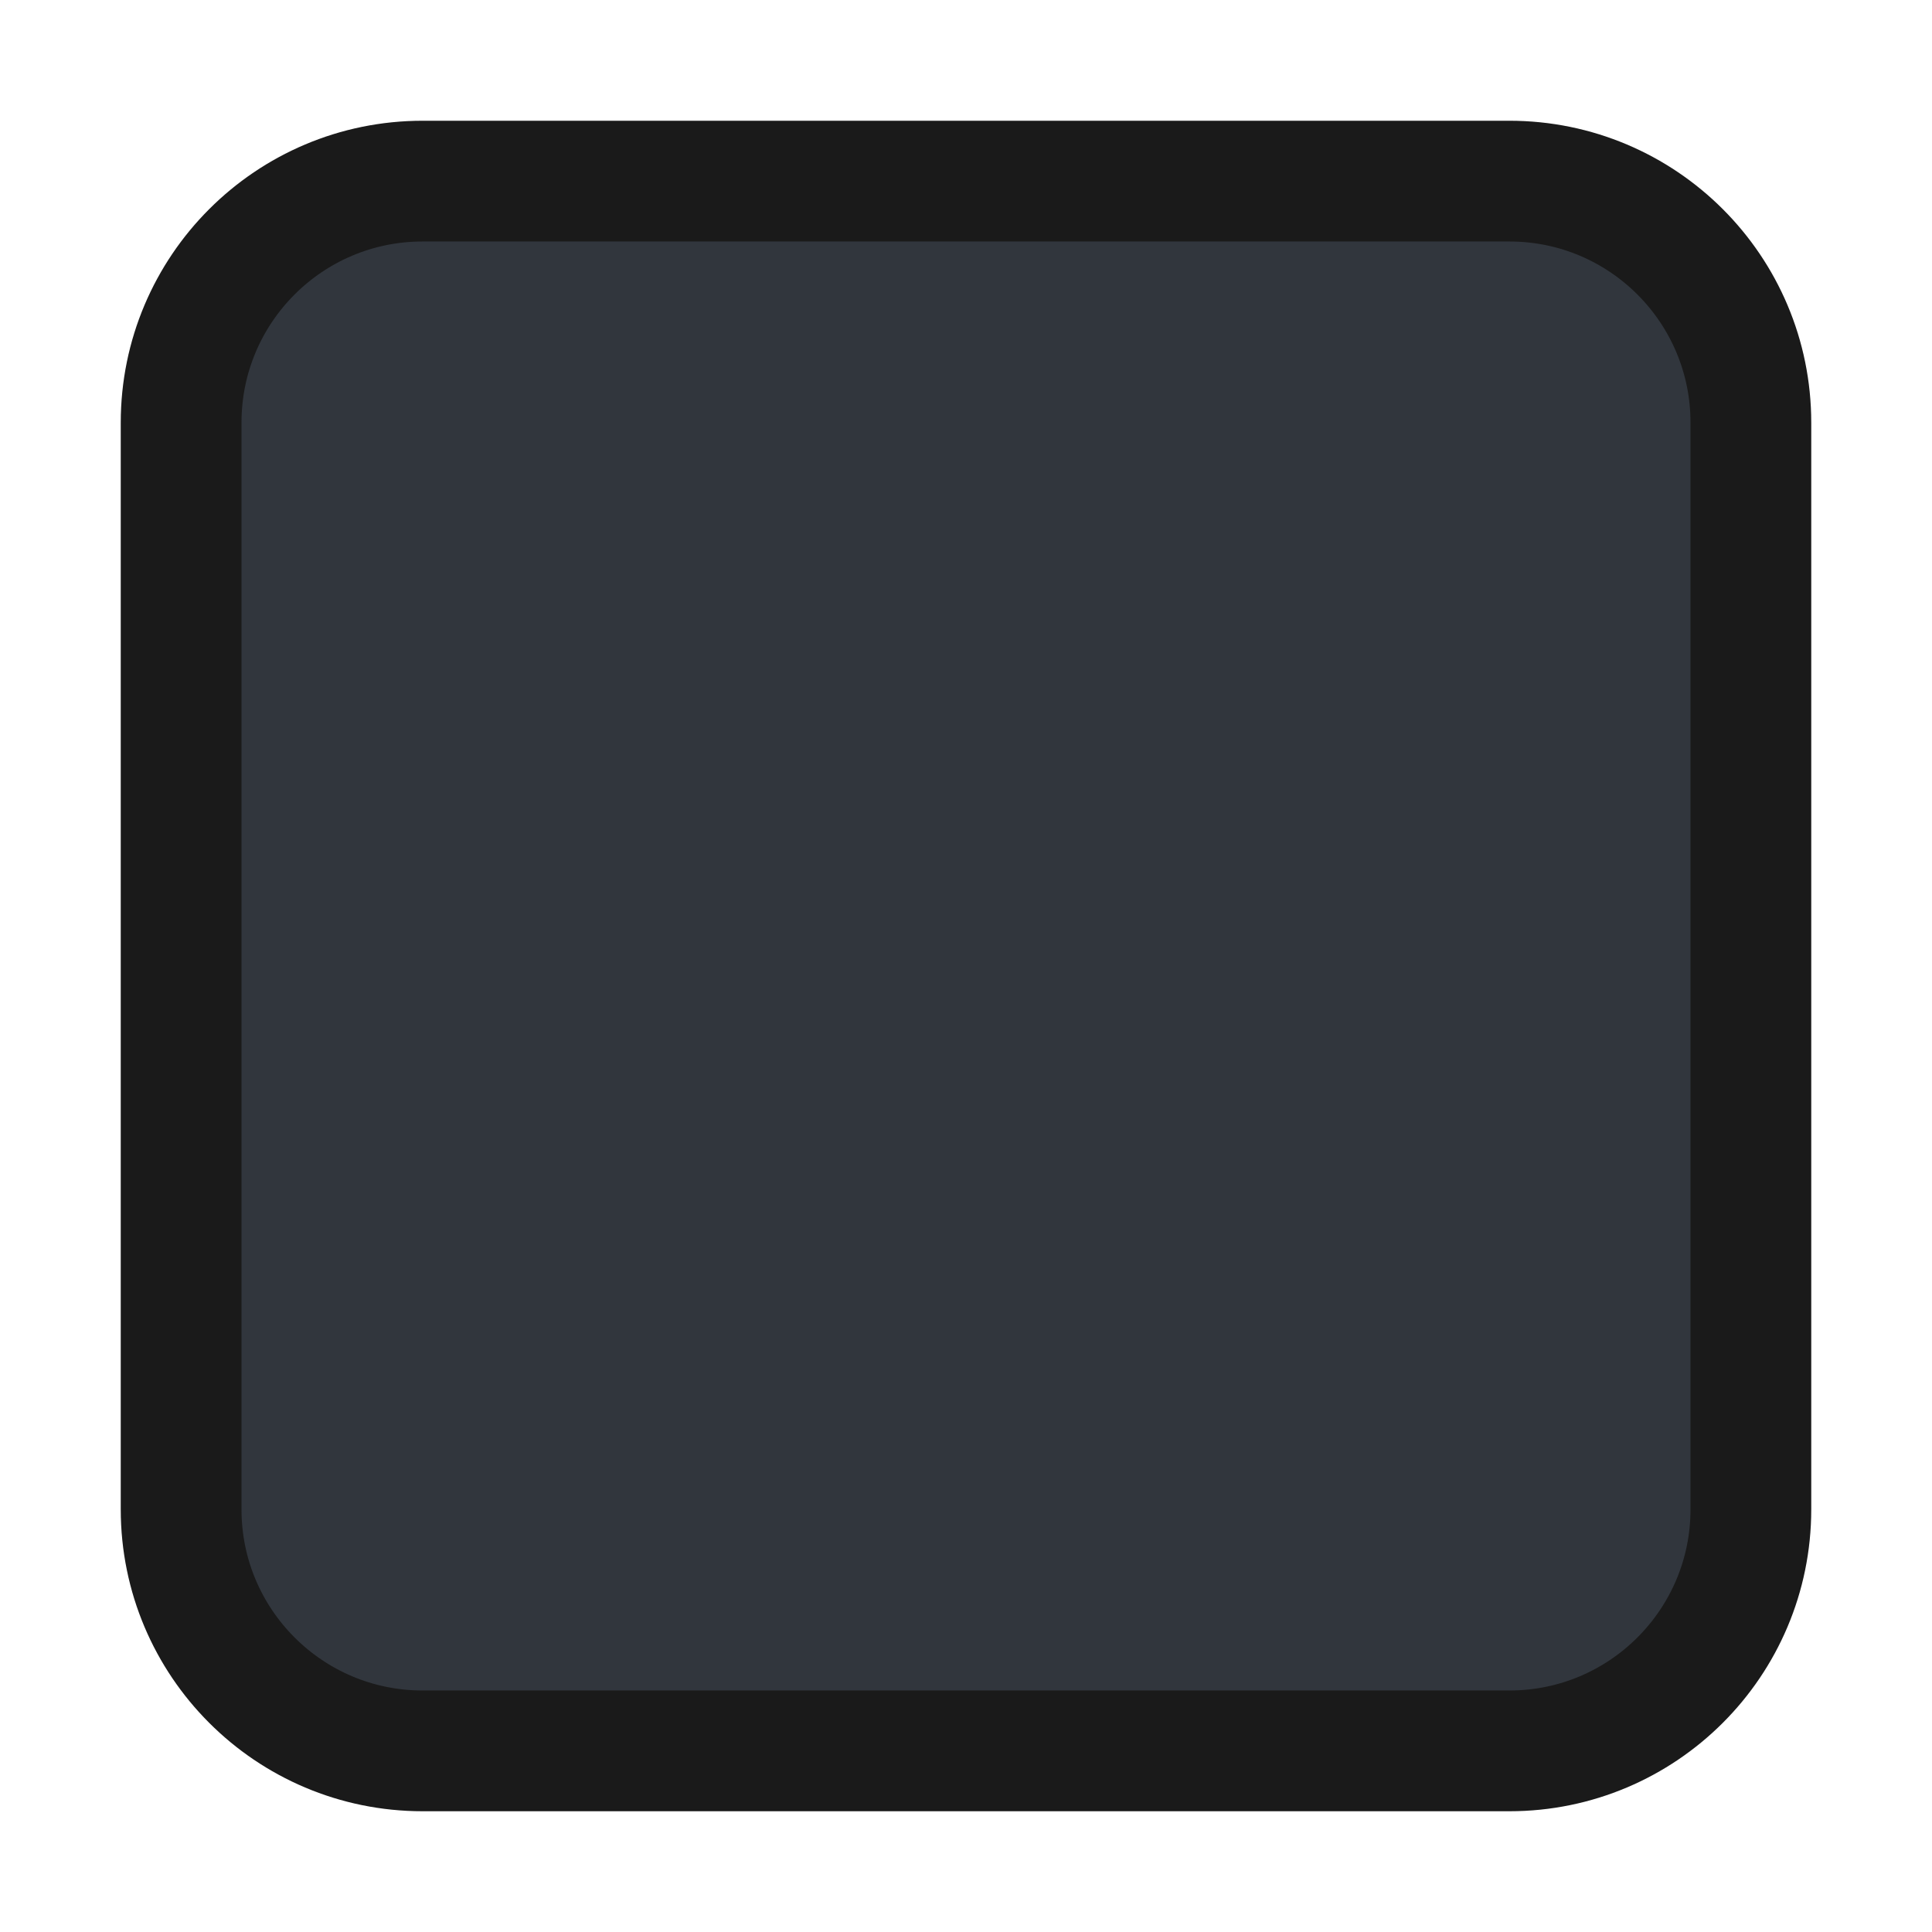
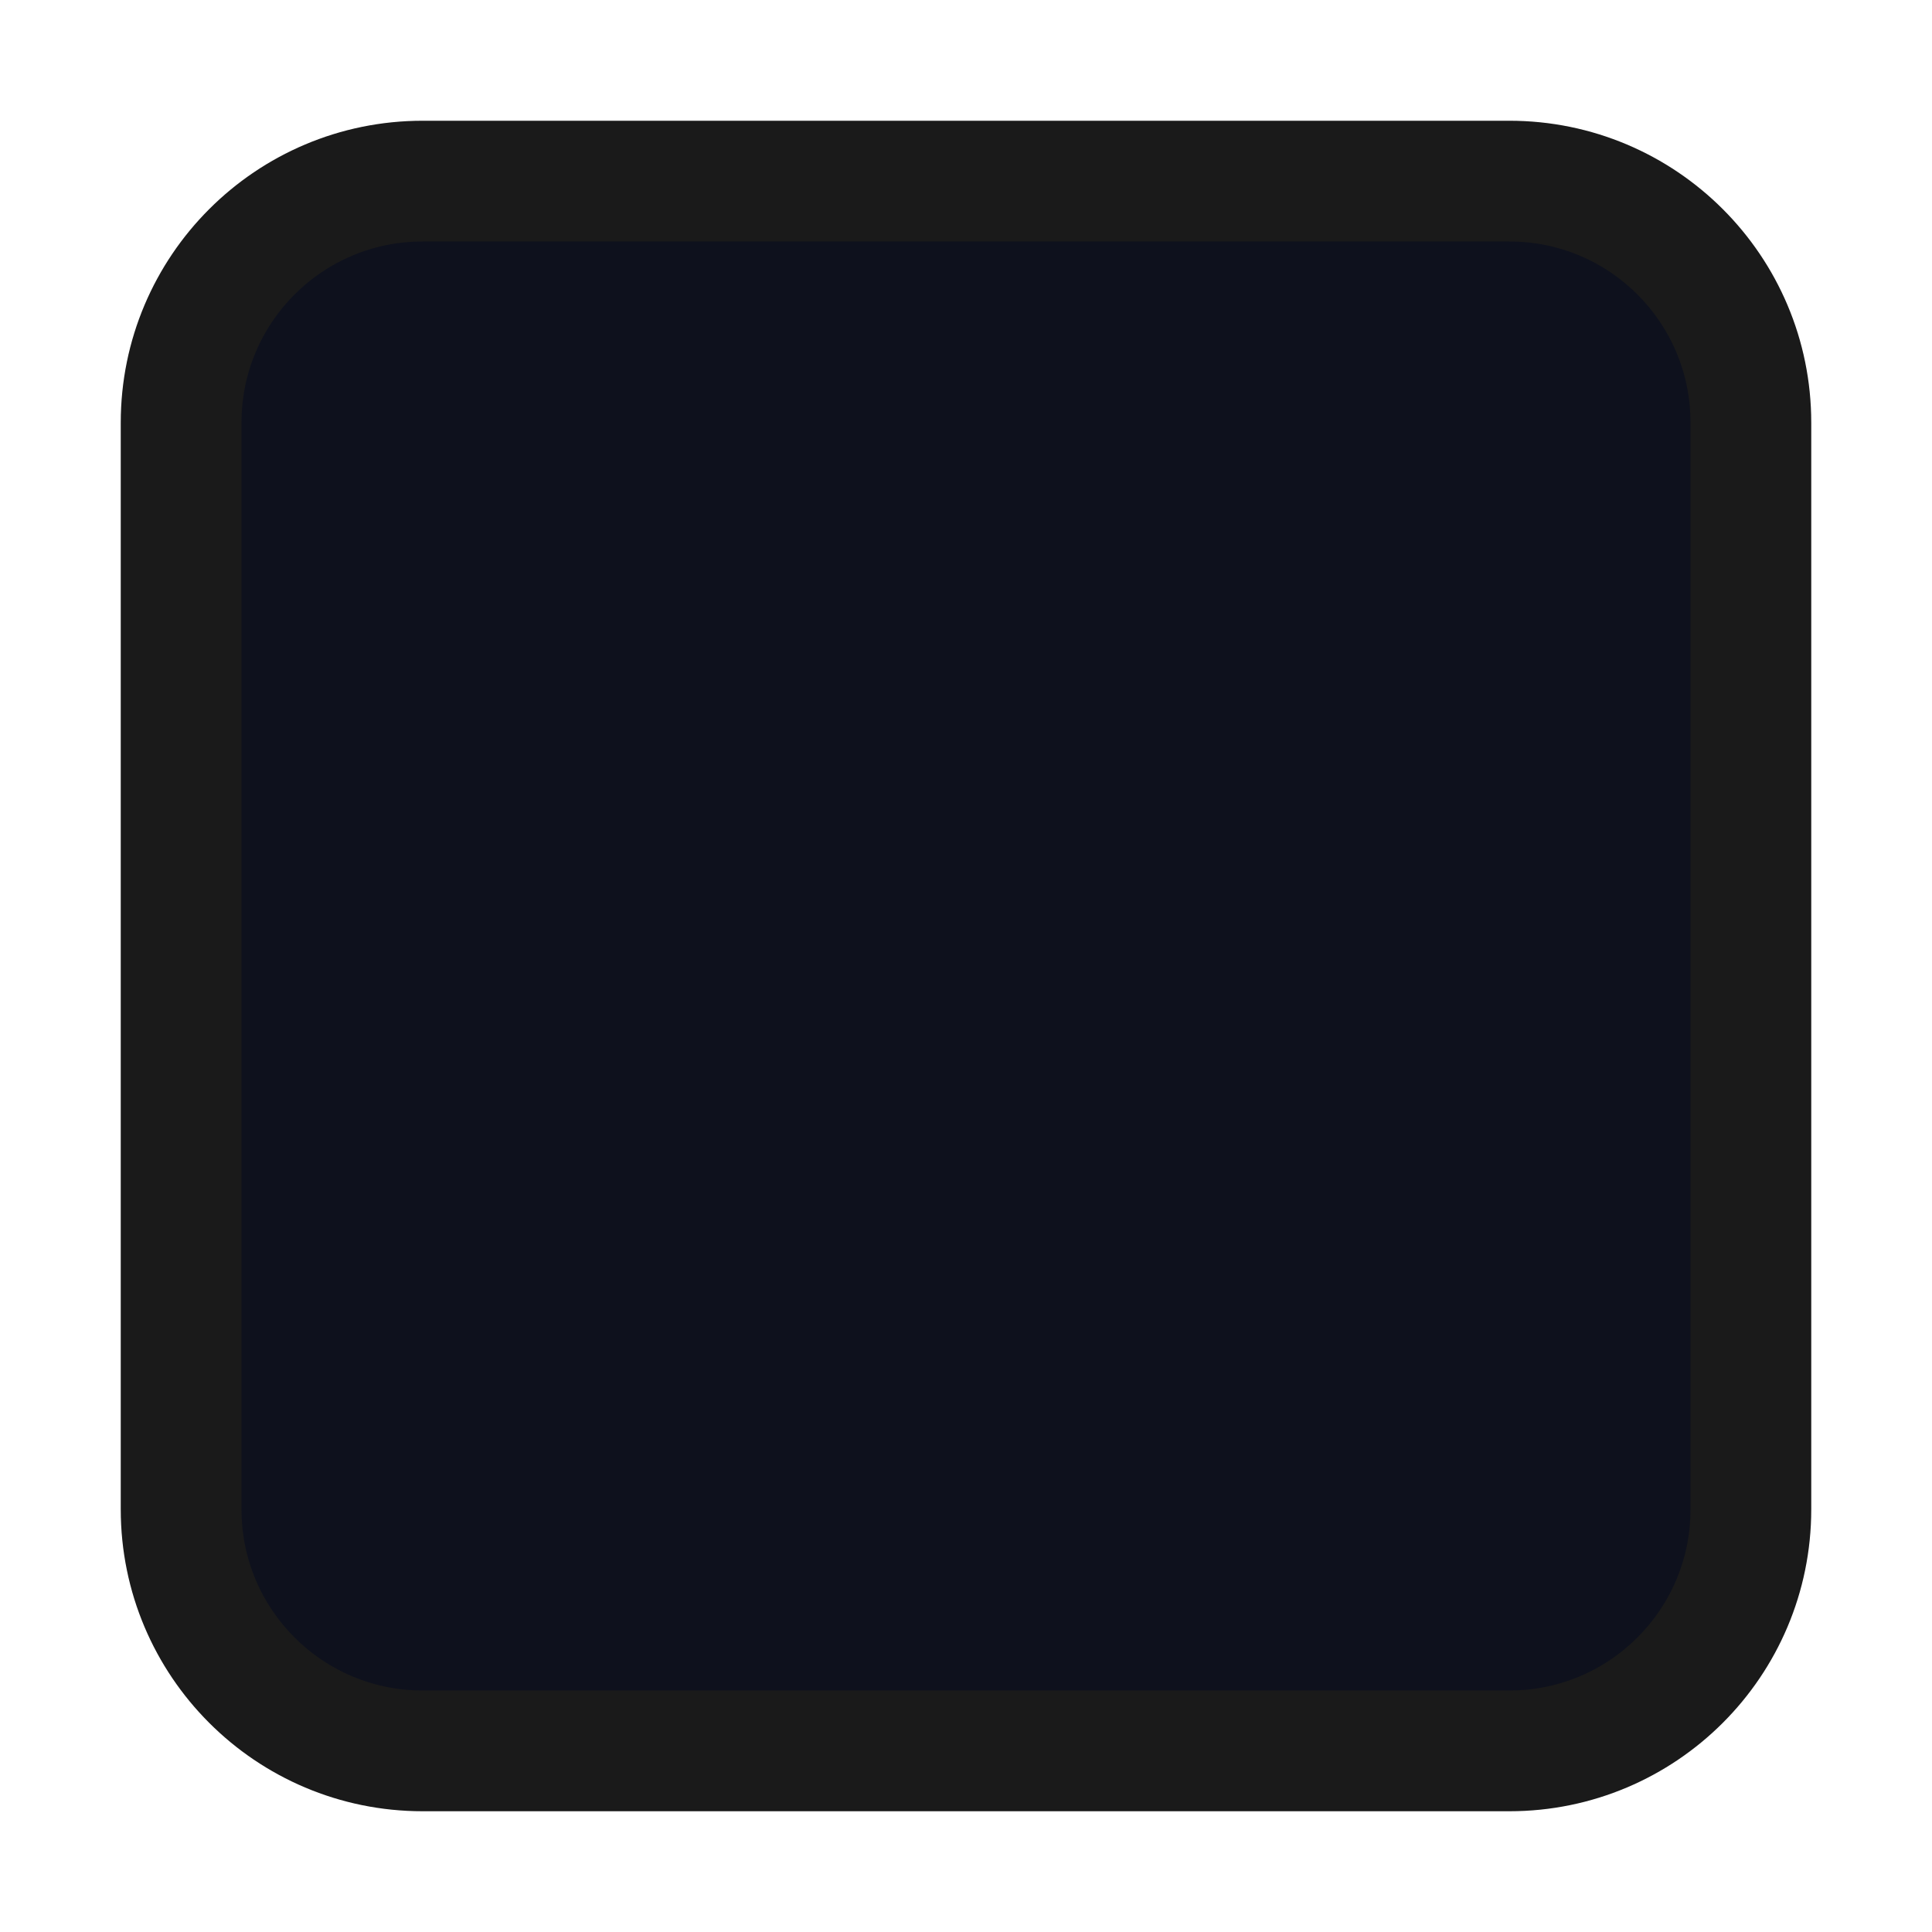
<svg xmlns="http://www.w3.org/2000/svg" width="16" height="16" id="svg2" version="1.1">
  <defs id="defs4">
    <linearGradient id="linearGradient3768-6">
      <stop style="stop-color:#0f0f0f;stop-opacity:1;" offset="0" id="stop3770-6" />
      <stop id="stop3778-2" offset="0.078" style="stop-color:#171717;stop-opacity:1;" />
      <stop style="stop-color:#171717;stop-opacity:1;" offset="0.974" id="stop3774-0" />
      <stop style="stop-color:#1b1b1b;stop-opacity:1;" offset="1" id="stop3776-1" />
    </linearGradient>
  </defs>
  <g id="layer1" transform="translate(0,-1036.362)">
    <g transform="translate(-17,1036)" style="display:inline;opacity:1" id="checkbox-unchecked-dark">
      <g id="sdsd-0-1">
        <g id="scdsdcd-0-4" transform="translate(0,-30)">
          <g style="display:inline" id="g15812-6-6-1-4-4" transform="matrix(0.9295198,0,0,0.9291437,-156.7507,-212.9618)">
            <g transform="matrix(0.5089163,0,0,0.5173982,161.7932,197.5643)" id="g5489-2-9-6-8-8-9-7" style="display:inline">
              <g id="g5428-8-1-4-0-0-65-8" />
            </g>
          </g>
          <rect y="30.362" x="17" height="16" width="16" id="rect13523-4-0" style="color:#000000;display:inline;overflow:visible;visibility:visible;fill:none;stroke:none;stroke-width:2;marker:none;enable-background:accumulate" />
          <g id="g5400-2-47">
-             <rect ry="2" style="color:#000000;display:inline;overflow:visible;visibility:visible;fill:#31363D;fill-opacity:1;stroke:#1a1a1a;stroke-width:1;stroke-linecap:butt;stroke-linejoin:round;stroke-miterlimit:4;stroke-dasharray:none;stroke-dashoffset:0;stroke-opacity:1;marker:none;enable-background:accumulate" id="rect5147-9-1-5-7-6-3-70" width="13" height="13" x="18.5" y="31.862" rx="2" />
+             <rect ry="2" style="color:#000000;display:inline;overflow:visible;visibility:visible;fill:#0E111D;fill-opacity:1;stroke:#1a1a1a;stroke-width:1;stroke-linecap:butt;stroke-linejoin:round;stroke-miterlimit:4;stroke-dasharray:none;stroke-dashoffset:0;stroke-opacity:1;marker:none;enable-background:accumulate" id="rect5147-9-1-5-7-6-3-70" width="13" height="13" x="18.5" y="31.862" rx="2" />
          </g>
        </g>
      </g>
    </g>
  </g>
</svg>
